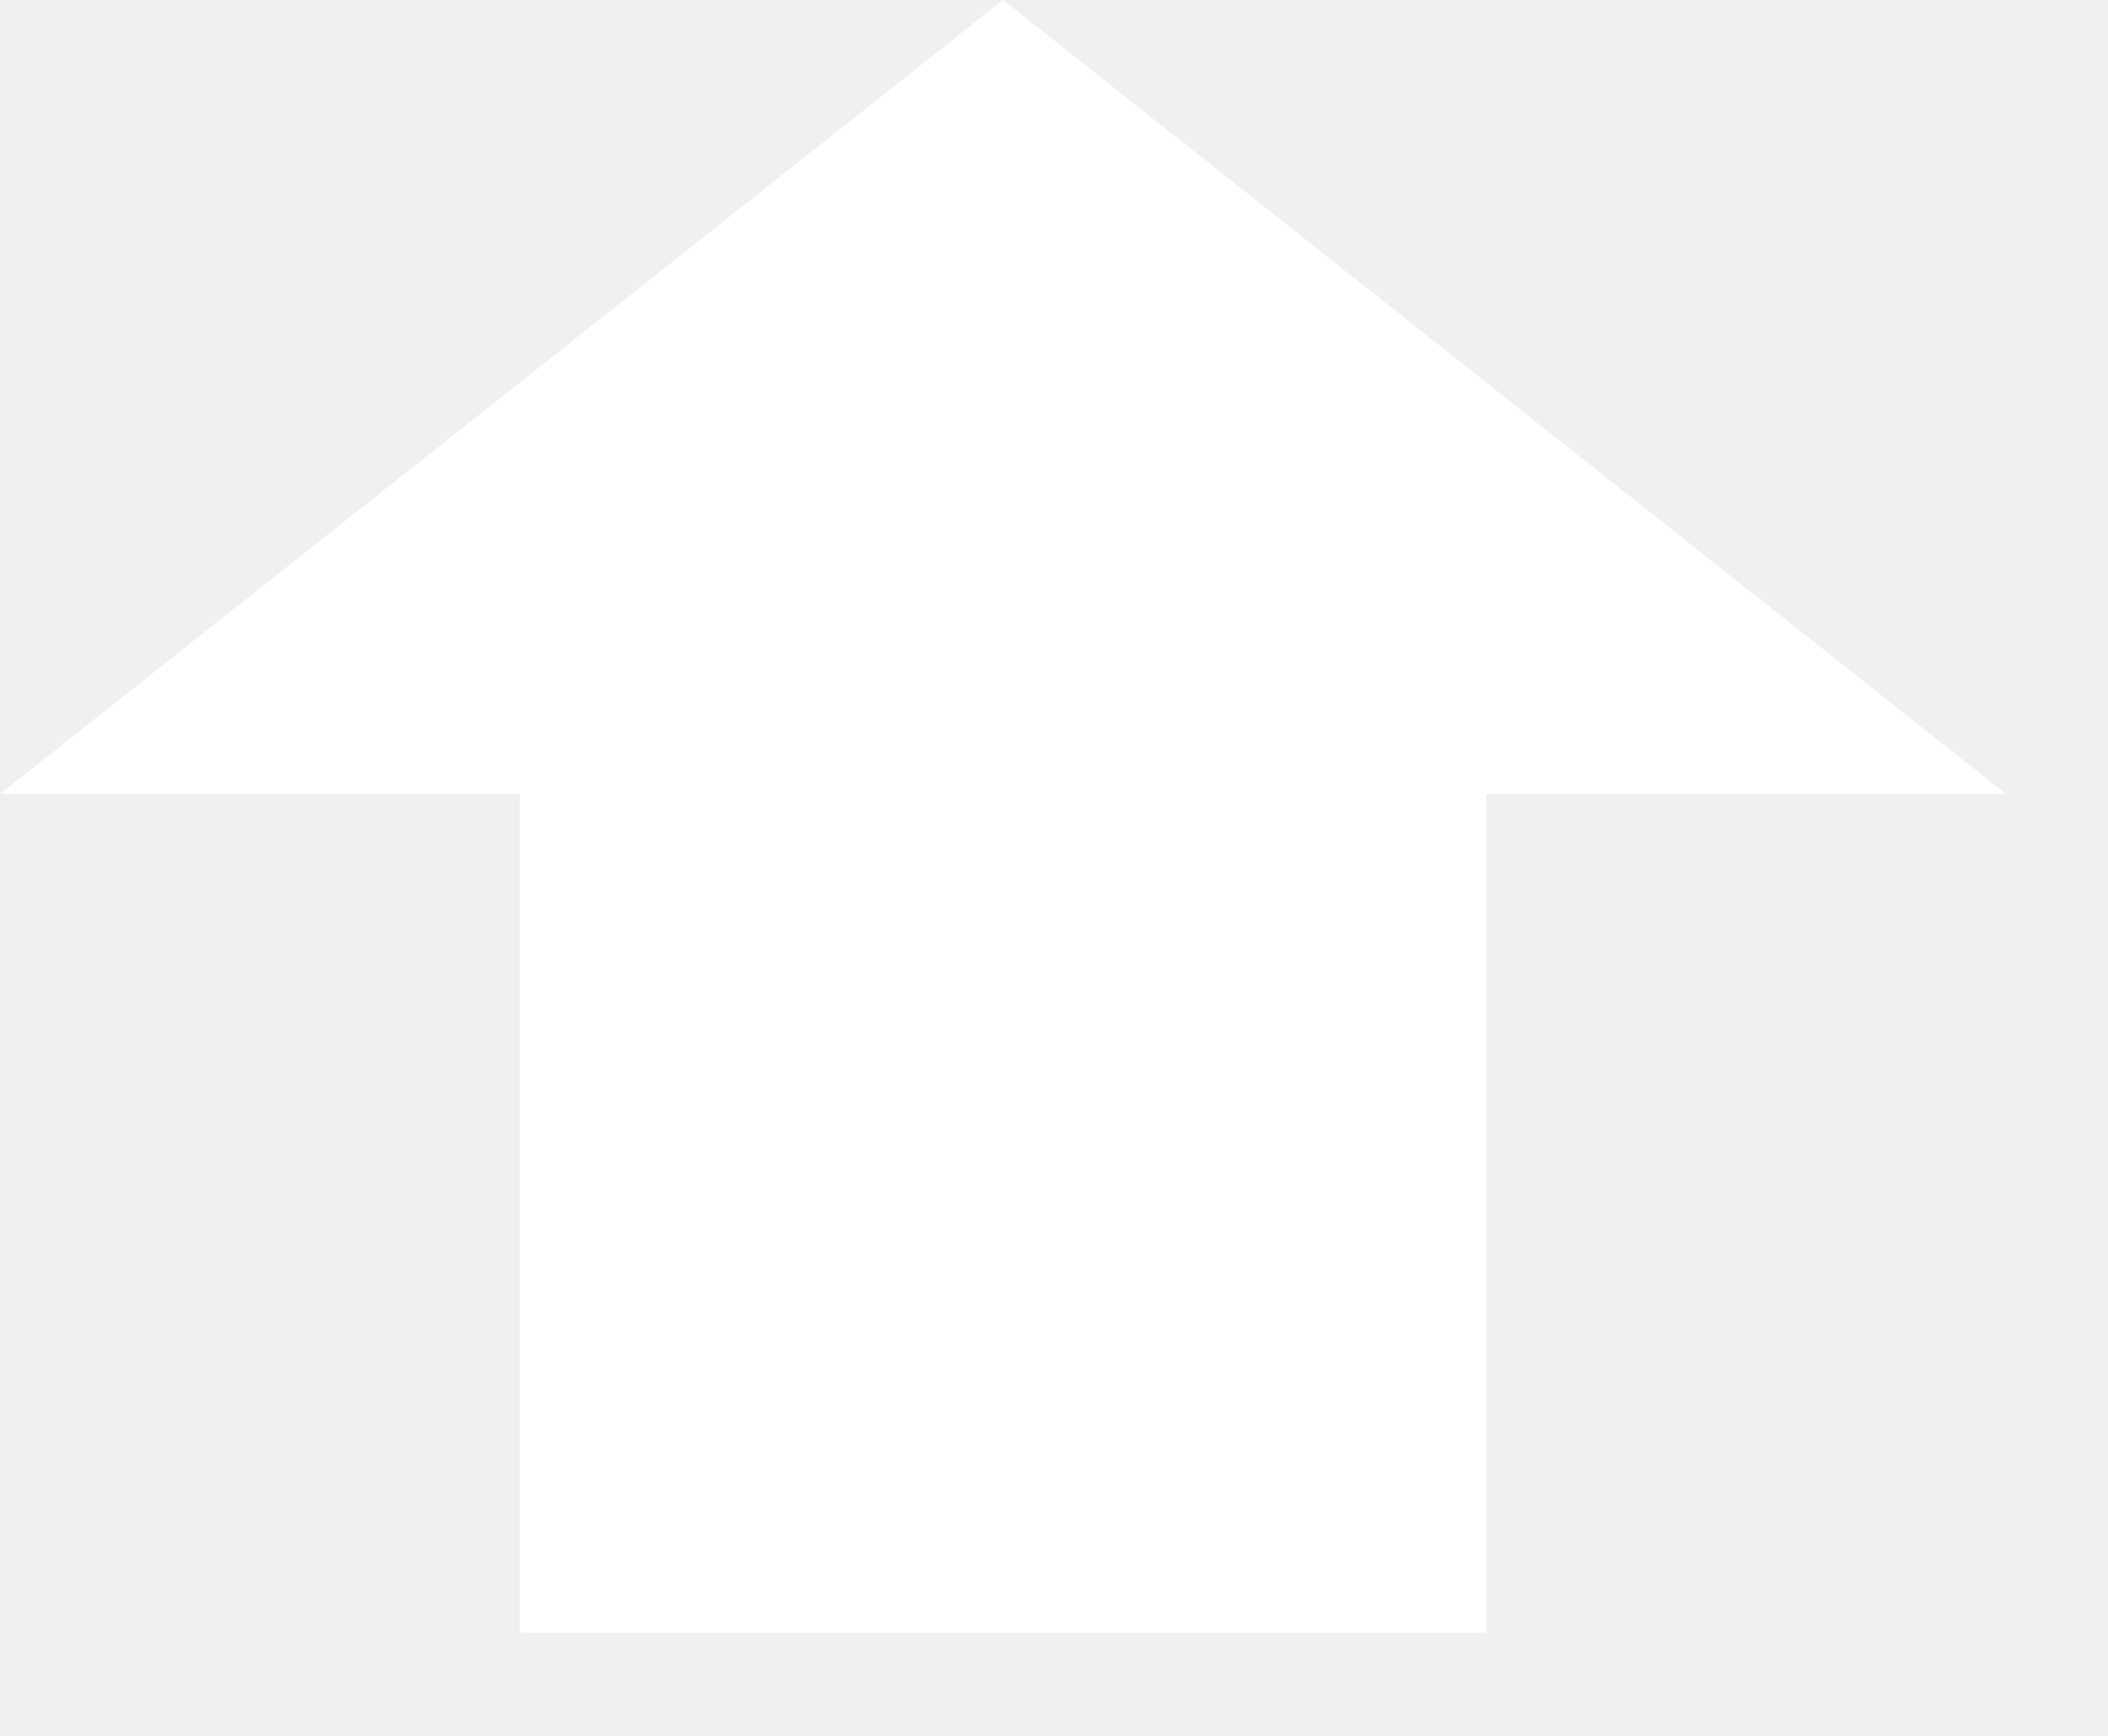
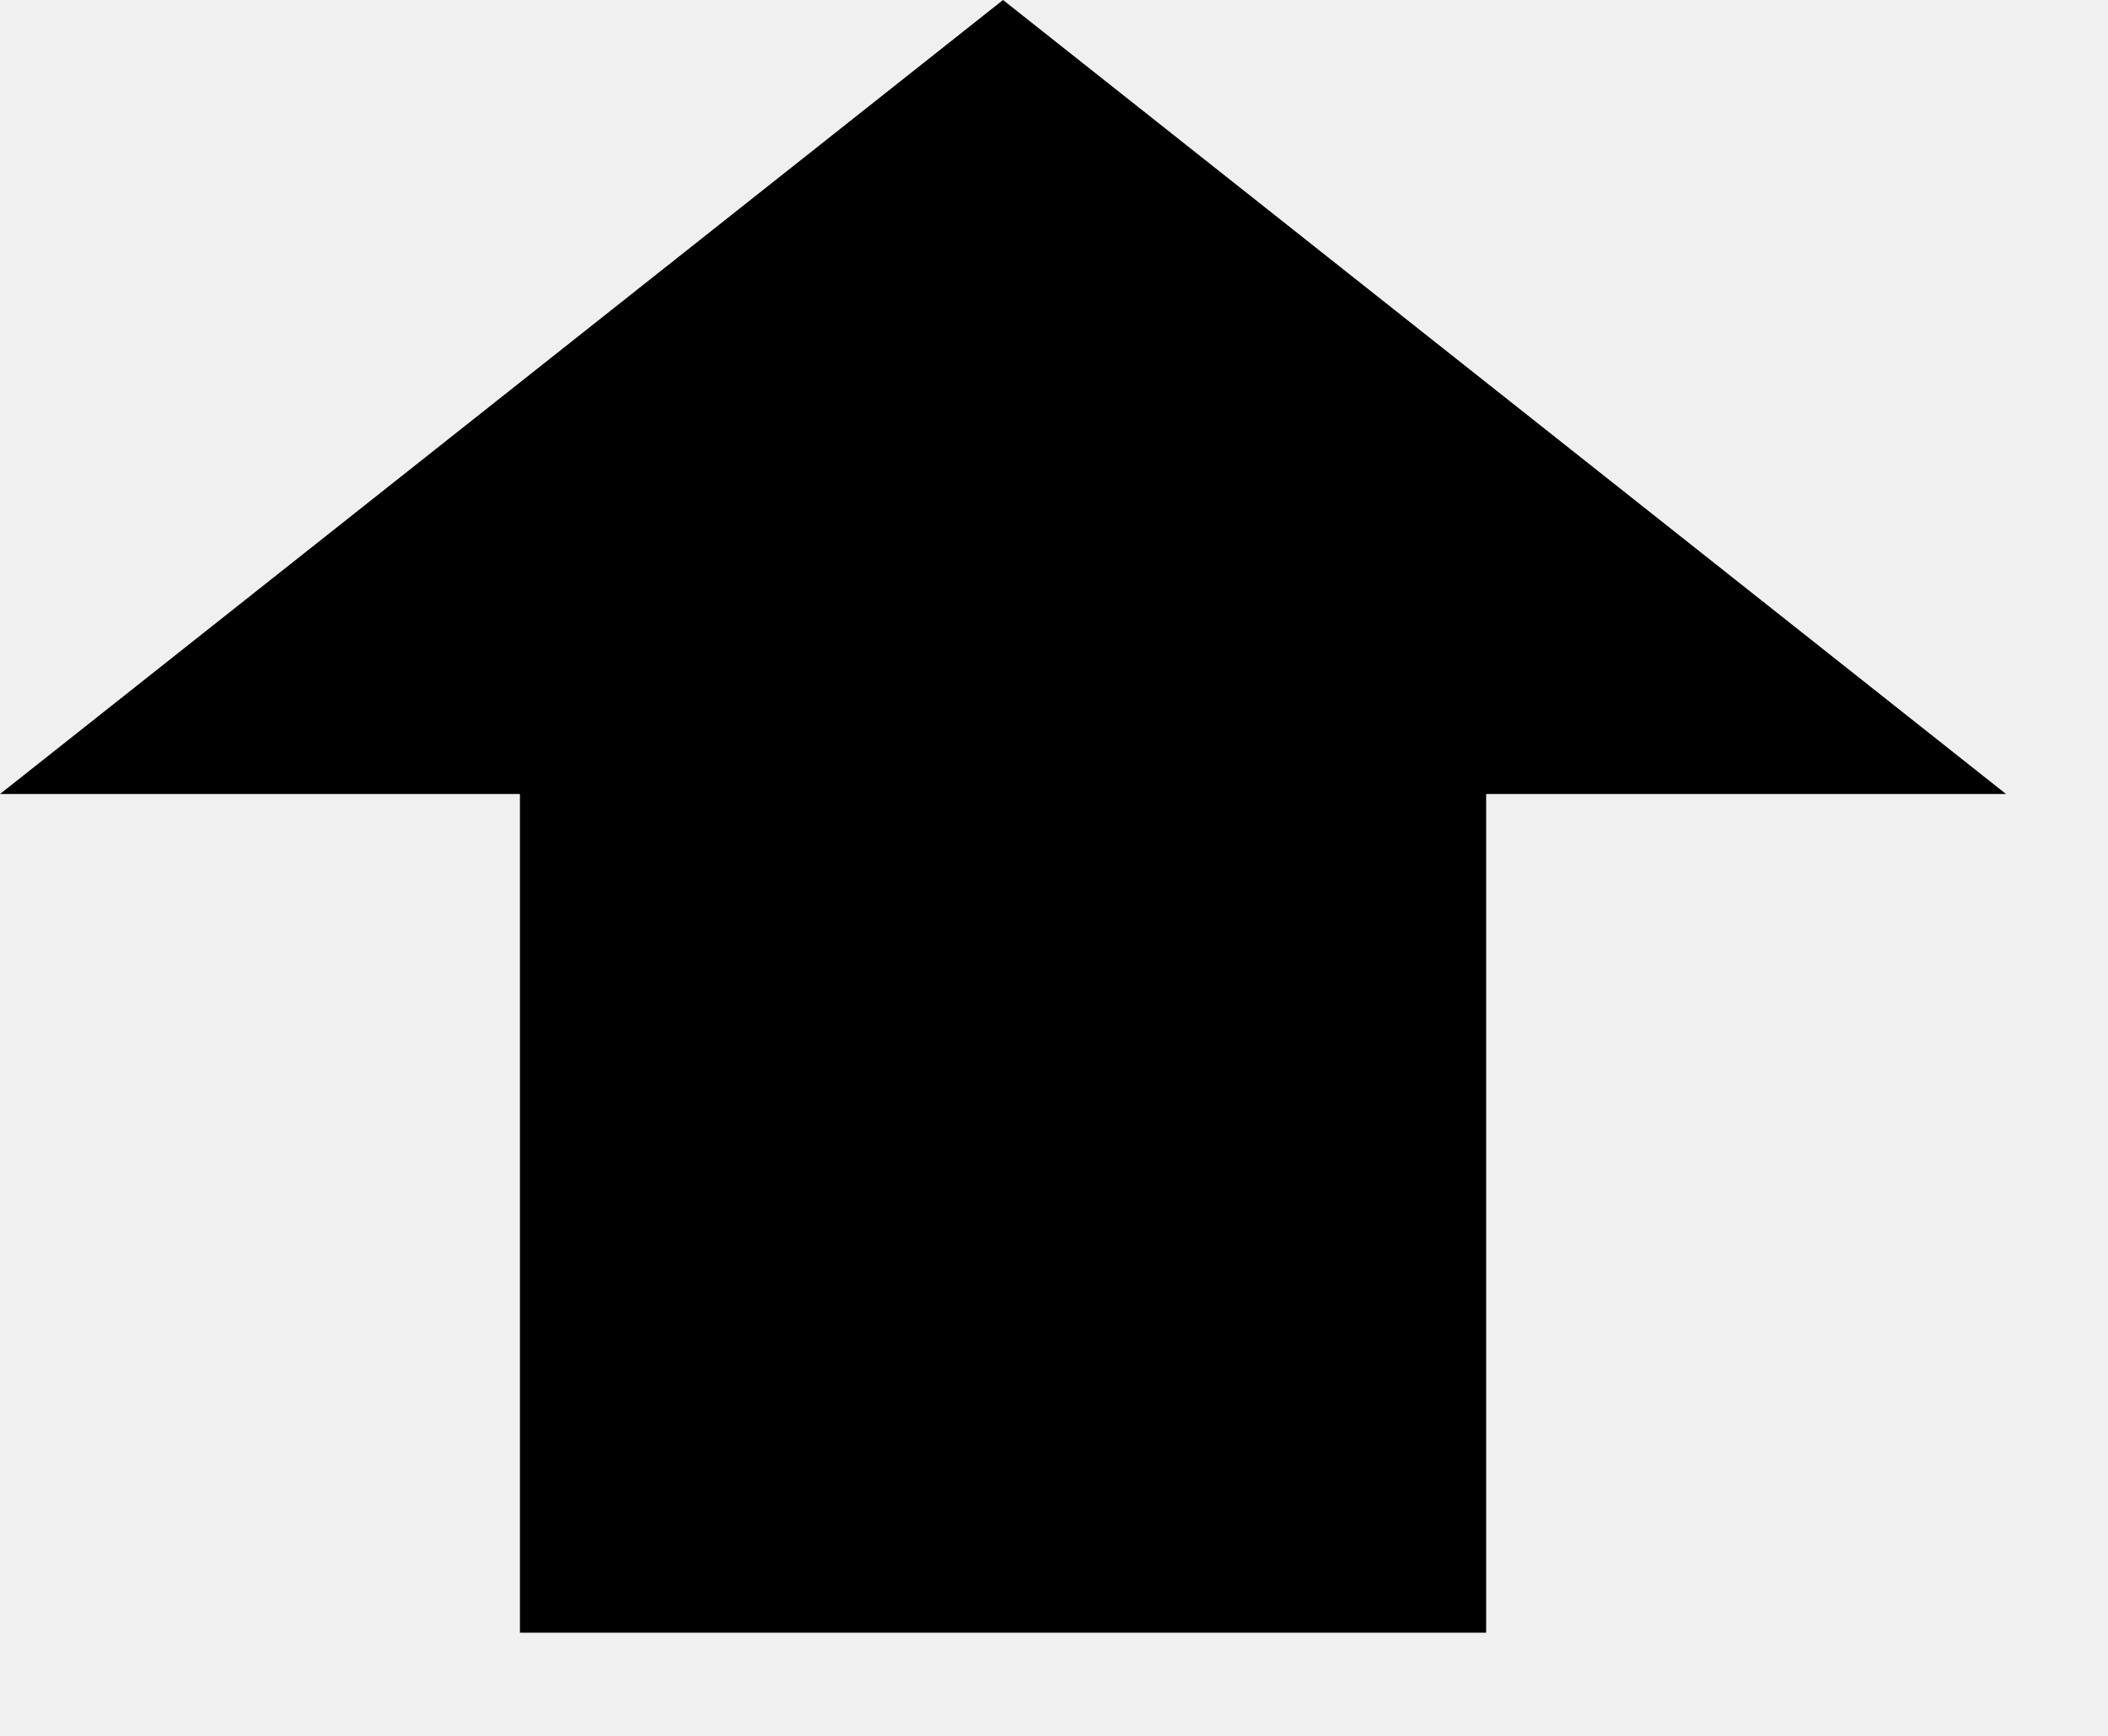
<svg xmlns="http://www.w3.org/2000/svg" width="17px" height="14px" viewBox="0 0 17 14" version="1.1">
  <defs />
  <g id="Page-1" stroke="none" stroke-width="1" fill="none" fill-rule="evenodd">
-     <g id="Desktop-HD" transform="translate(-1048, -807)" fill="#FFFFFF">
-       <polygon id="Page-1" points="1056.089 807 1048 813.404 1052.193 813.404 1052.193 820.168 1059.985 820.168 1059.985 813.404 1064.178 813.404" />
+     <g id="improved" fill="#000000">
+       <polygon id="Page-1" points="8.089 0 0 6.404 4.193 6.404 4.193 13.168 11.985 13.168 11.985 6.404 16.178 6.404" />
    </g>
  </g>
</svg>
